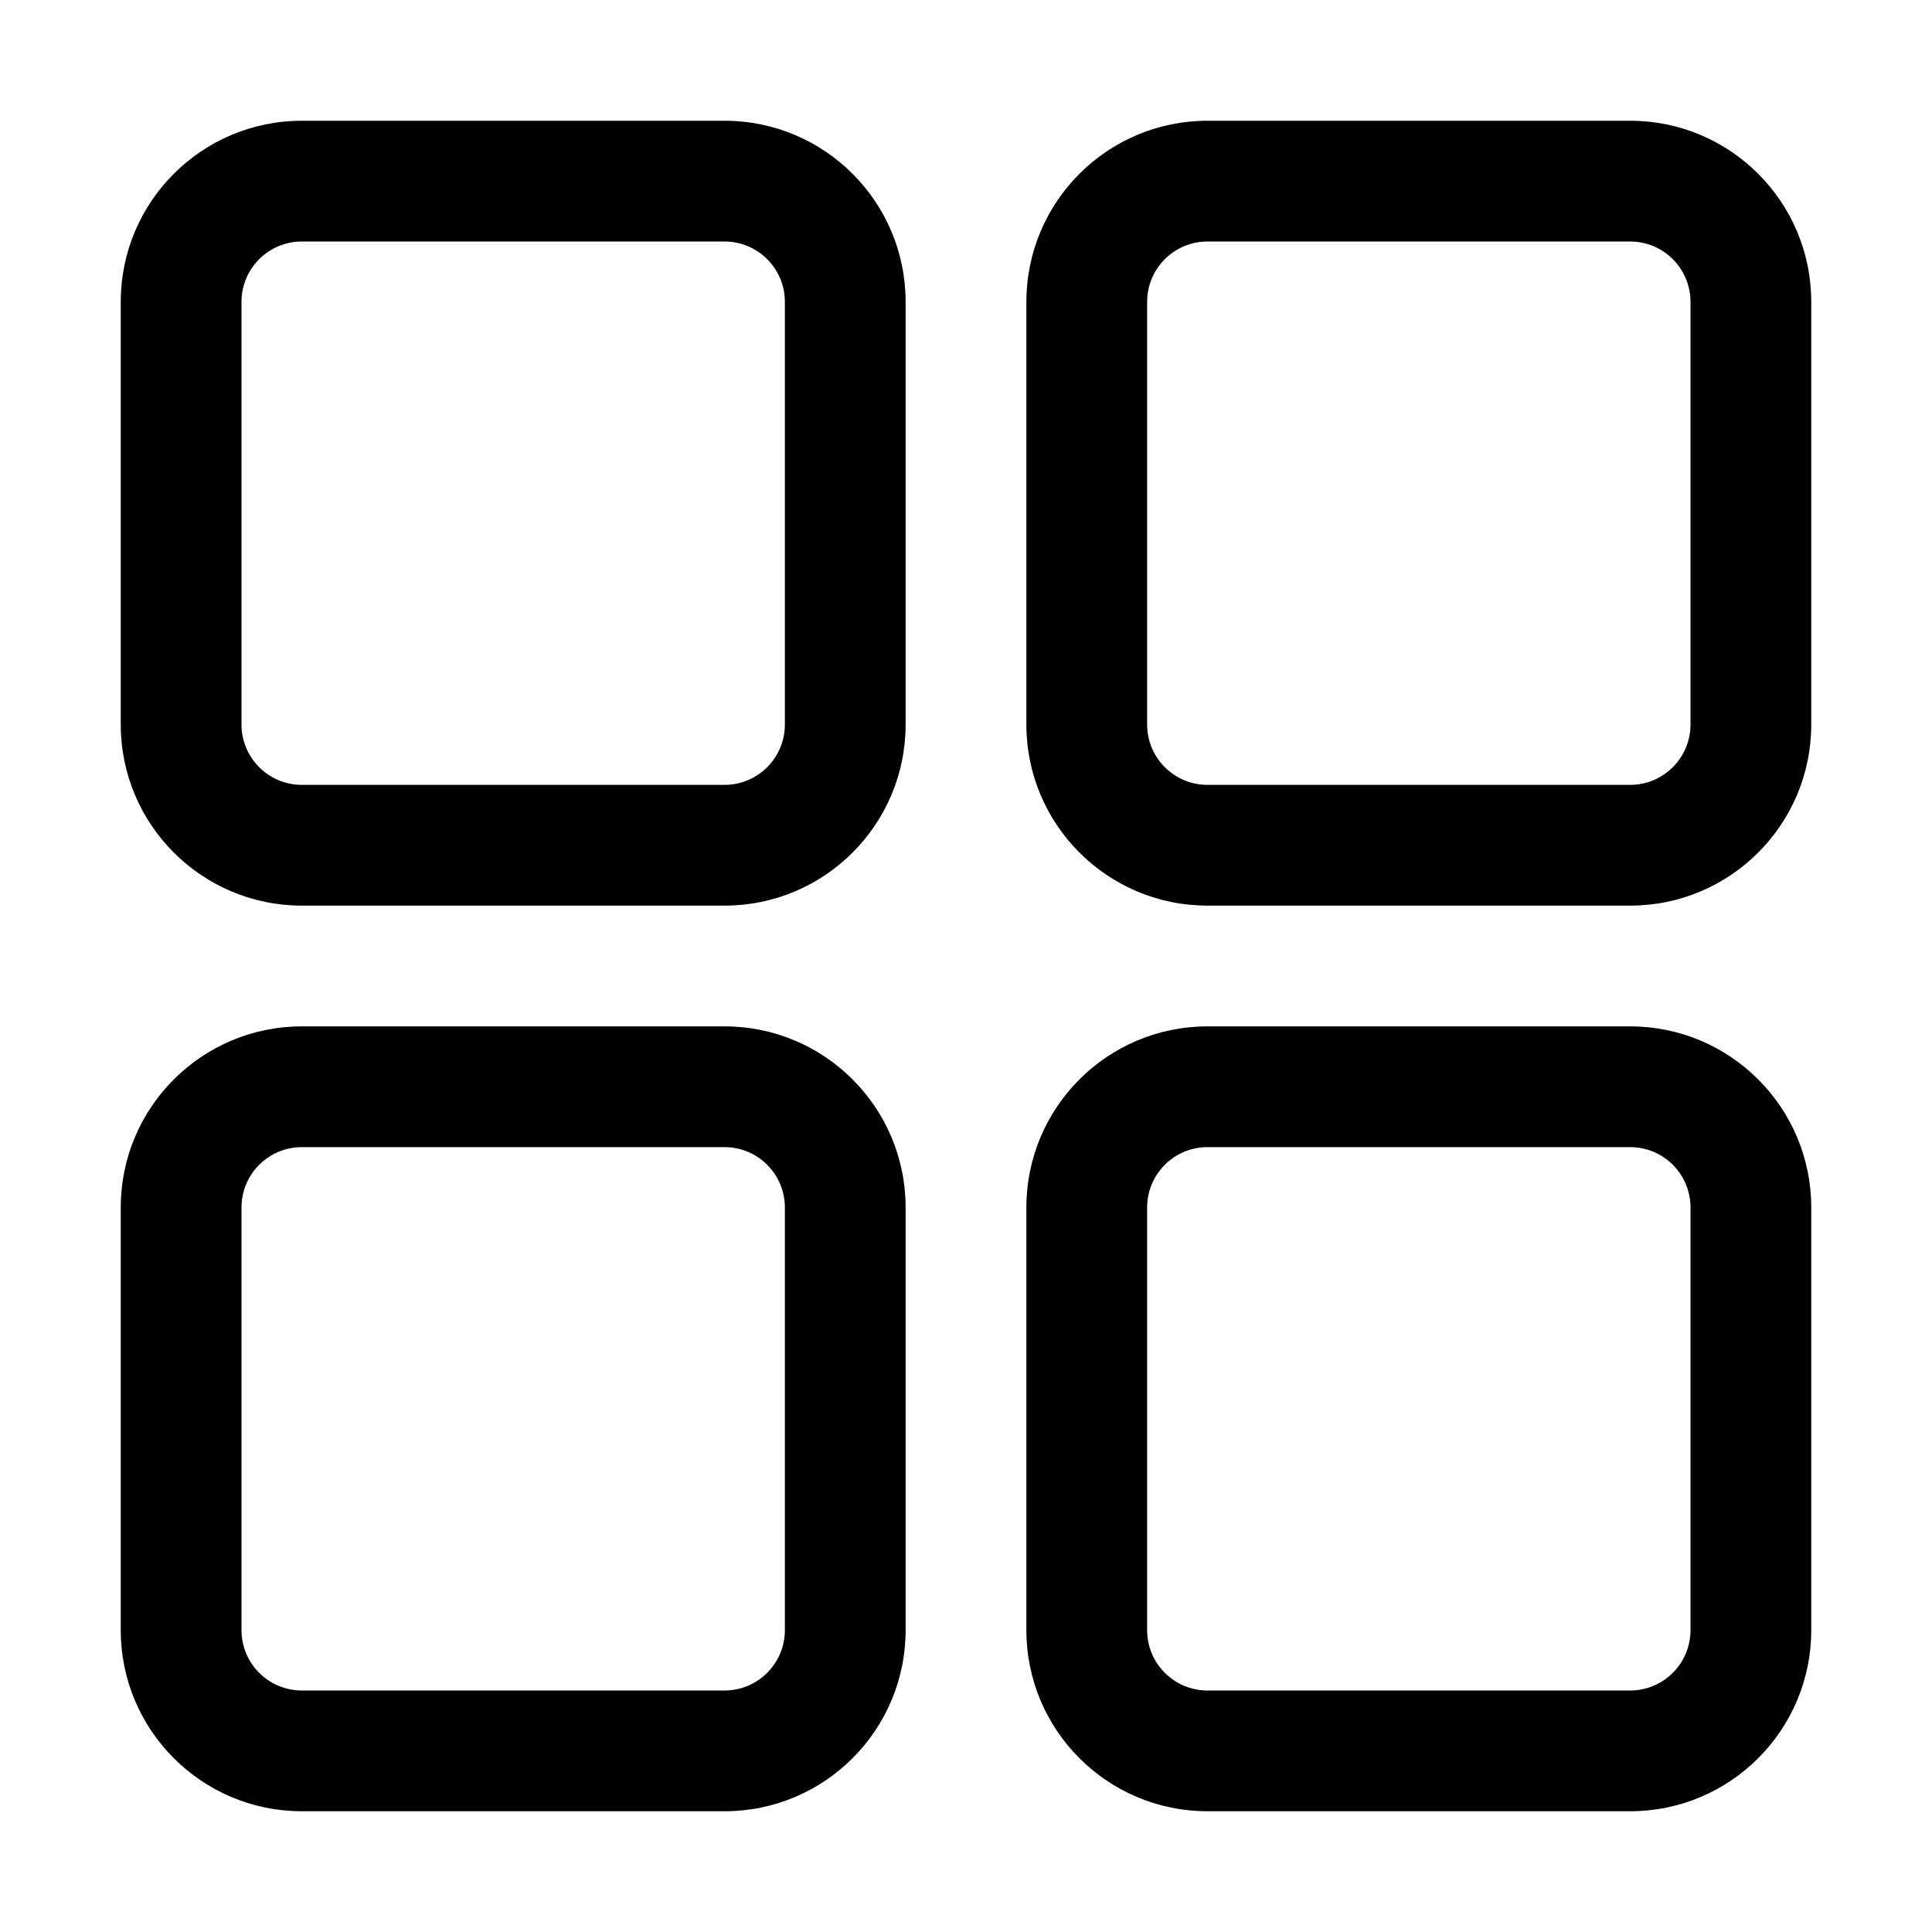
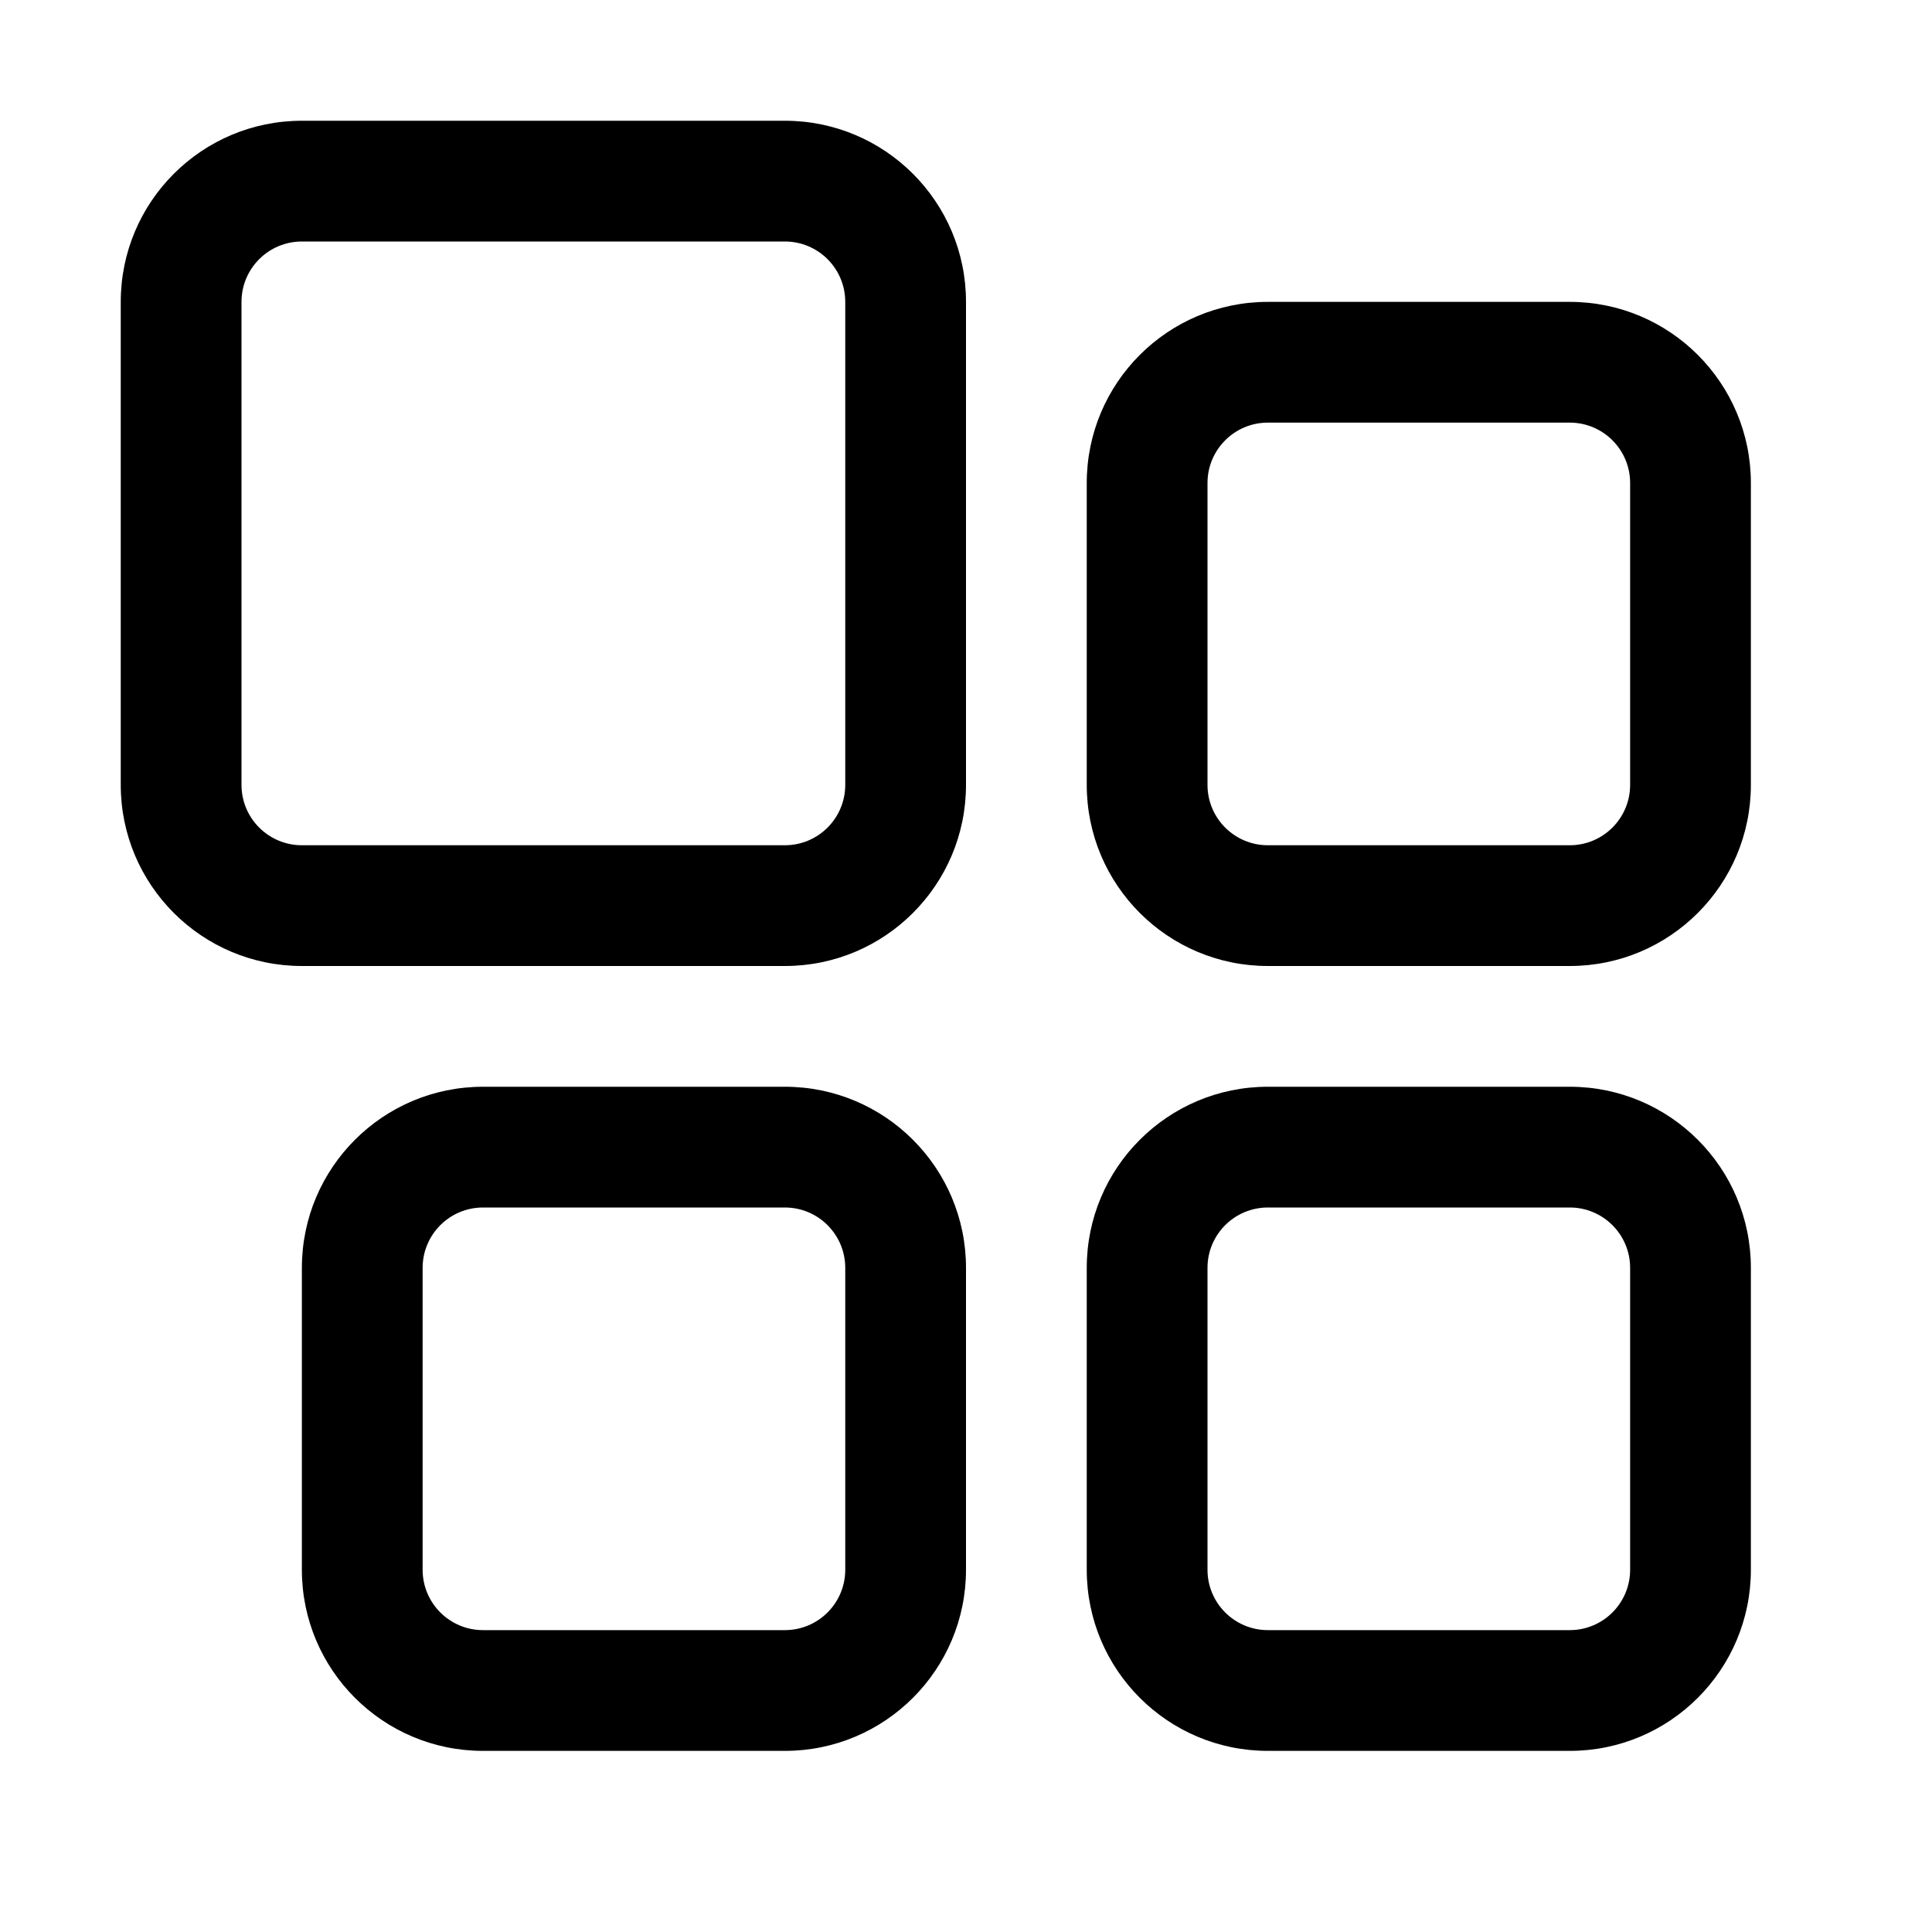
<svg xmlns="http://www.w3.org/2000/svg" width="32" height="32" fill="currentColor" viewBox="0 0 32 32">
-   <path fill-rule="evenodd" d="M2 5a3 3 0 0 1 3-3h7a3 3 0 0 1 3 3v7a3 3 0 0 1-3 3H5a3 3 0 0 1-3-3V5Zm3-1a1 1 0 0 0-1 1v7a1 1 0 0 0 1 1h7a1 1 0 0 0 1-1V5a1 1 0 0 0-1-1H5ZM2 20a3 3 0 0 1 3-3h7a3 3 0 0 1 3 3v7a3 3 0 0 1-3 3H5a3 3 0 0 1-3-3v-7Zm3-1a1 1 0 0 0-1 1v7a1 1 0 0 0 1 1h7a1 1 0 0 0 1-1v-7a1 1 0 0 0-1-1H5ZM17 5a3 3 0 0 1 3-3h7a3 3 0 0 1 3 3v7a3 3 0 0 1-3 3h-7a3 3 0 0 1-3-3V5Zm3-1a1 1 0 0 0-1 1v7a1 1 0 0 0 1 1h7a1 1 0 0 0 1-1V5a1 1 0 0 0-1-1h-7Zm-3 16a3 3 0 0 1 3-3h7a3 3 0 0 1 3 3v7a3 3 0 0 1-3 3h-7a3 3 0 0 1-3-3v-7Zm3-1a1 1 0 0 0-1 1v7a1 1 0 0 0 1 1h7a1 1 0 0 0 1-1v-7a1 1 0 0 0-1-1h-7Z" clip-rule="evenodd" />
+   <path fill-rule="evenodd" d="M5 2a3 3 0 0 0-3 3v8a3 3 0 0 0 3 3h8a3 3 0 0 0 3-3V5a3 3 0 0 0-3-3H5ZM4 5a1 1 0 0 1 1-1h8a1 1 0 0 1 1 1v8a1 1 0 0 1-1 1H5a1 1 0 0 1-1-1V5Zm4 13a3 3 0 0 0-3 3v5a3 3 0 0 0 3 3h5a3 3 0 0 0 3-3v-5a3 3 0 0 0-3-3H8Zm-1 3a1 1 0 0 1 1-1h5a1 1 0 0 1 1 1v5a1 1 0 0 1-1 1H8a1 1 0 0 1-1-1v-5ZM18 8a3 3 0 0 1 3-3h5a3 3 0 0 1 3 3v5a3 3 0 0 1-3 3h-5a3 3 0 0 1-3-3V8Zm3-1a1 1 0 0 0-1 1v5a1 1 0 0 0 1 1h5a1 1 0 0 0 1-1V8a1 1 0 0 0-1-1h-5Zm0 11a3 3 0 0 0-3 3v5a3 3 0 0 0 3 3h5a3 3 0 0 0 3-3v-5a3 3 0 0 0-3-3h-5Zm-1 3a1 1 0 0 1 1-1h5a1 1 0 0 1 1 1v5a1 1 0 0 1-1 1h-5a1 1 0 0 1-1-1v-5Z" clip-rule="evenodd" />
</svg>
